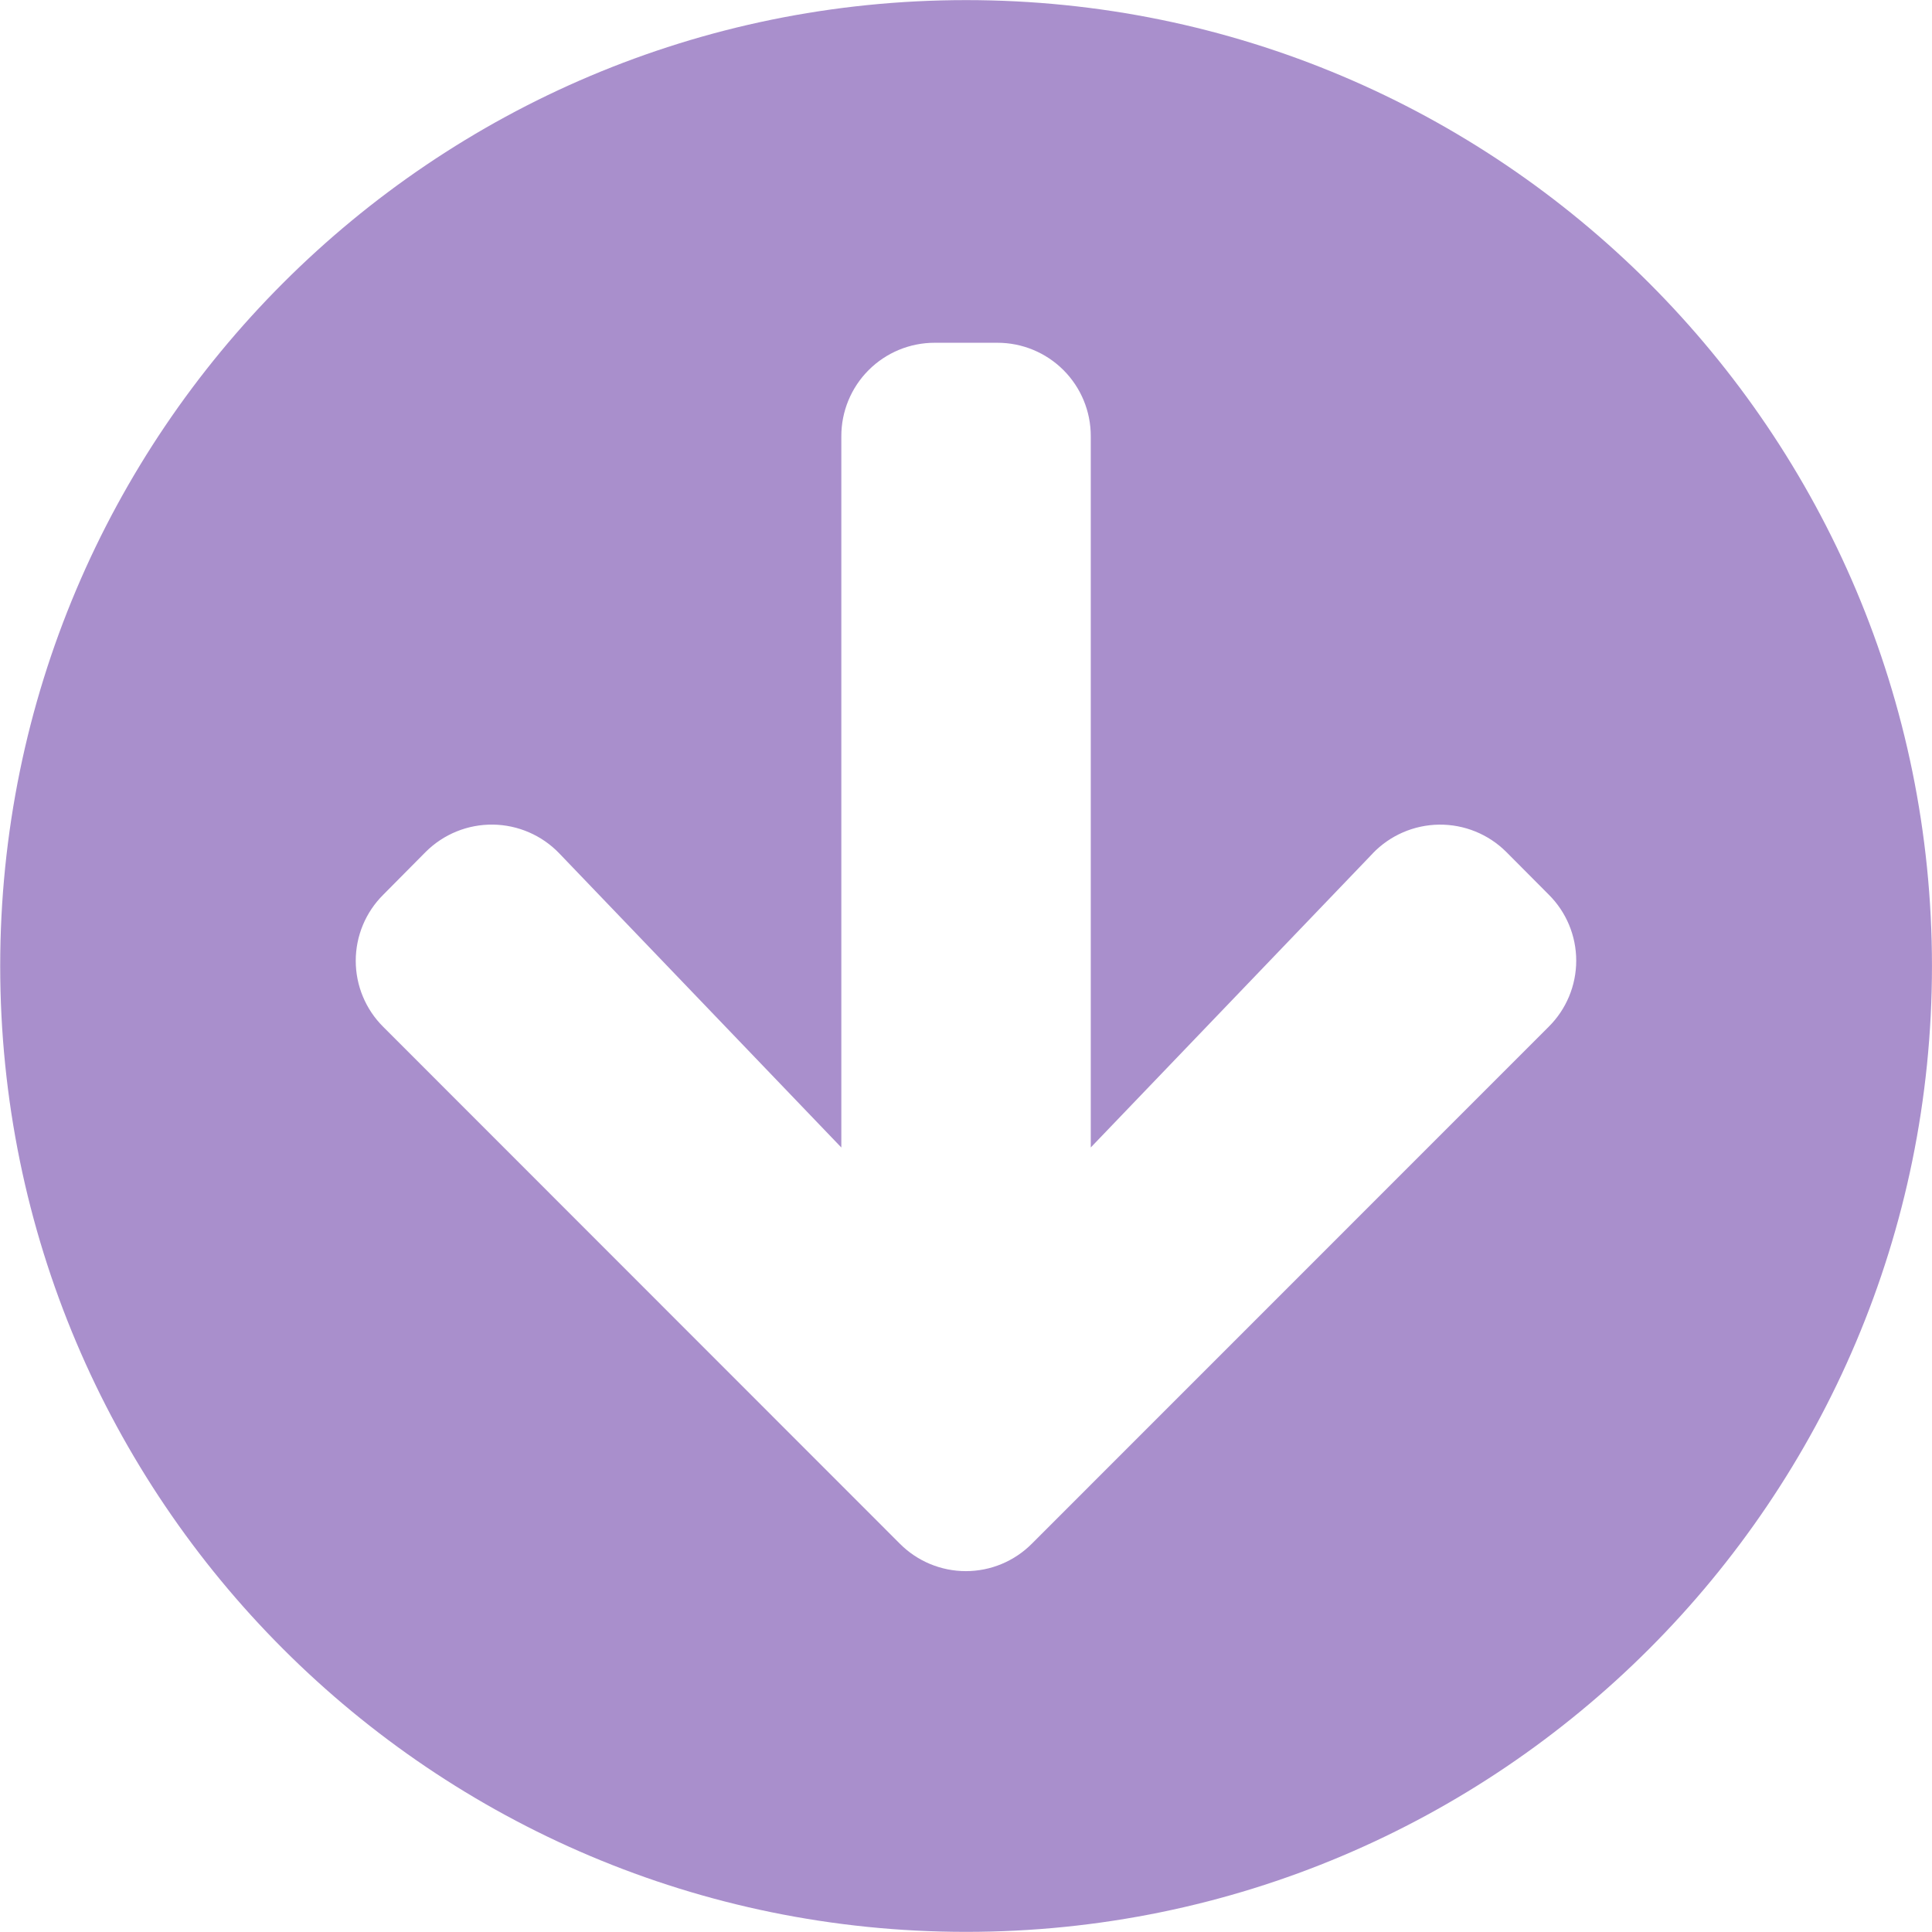
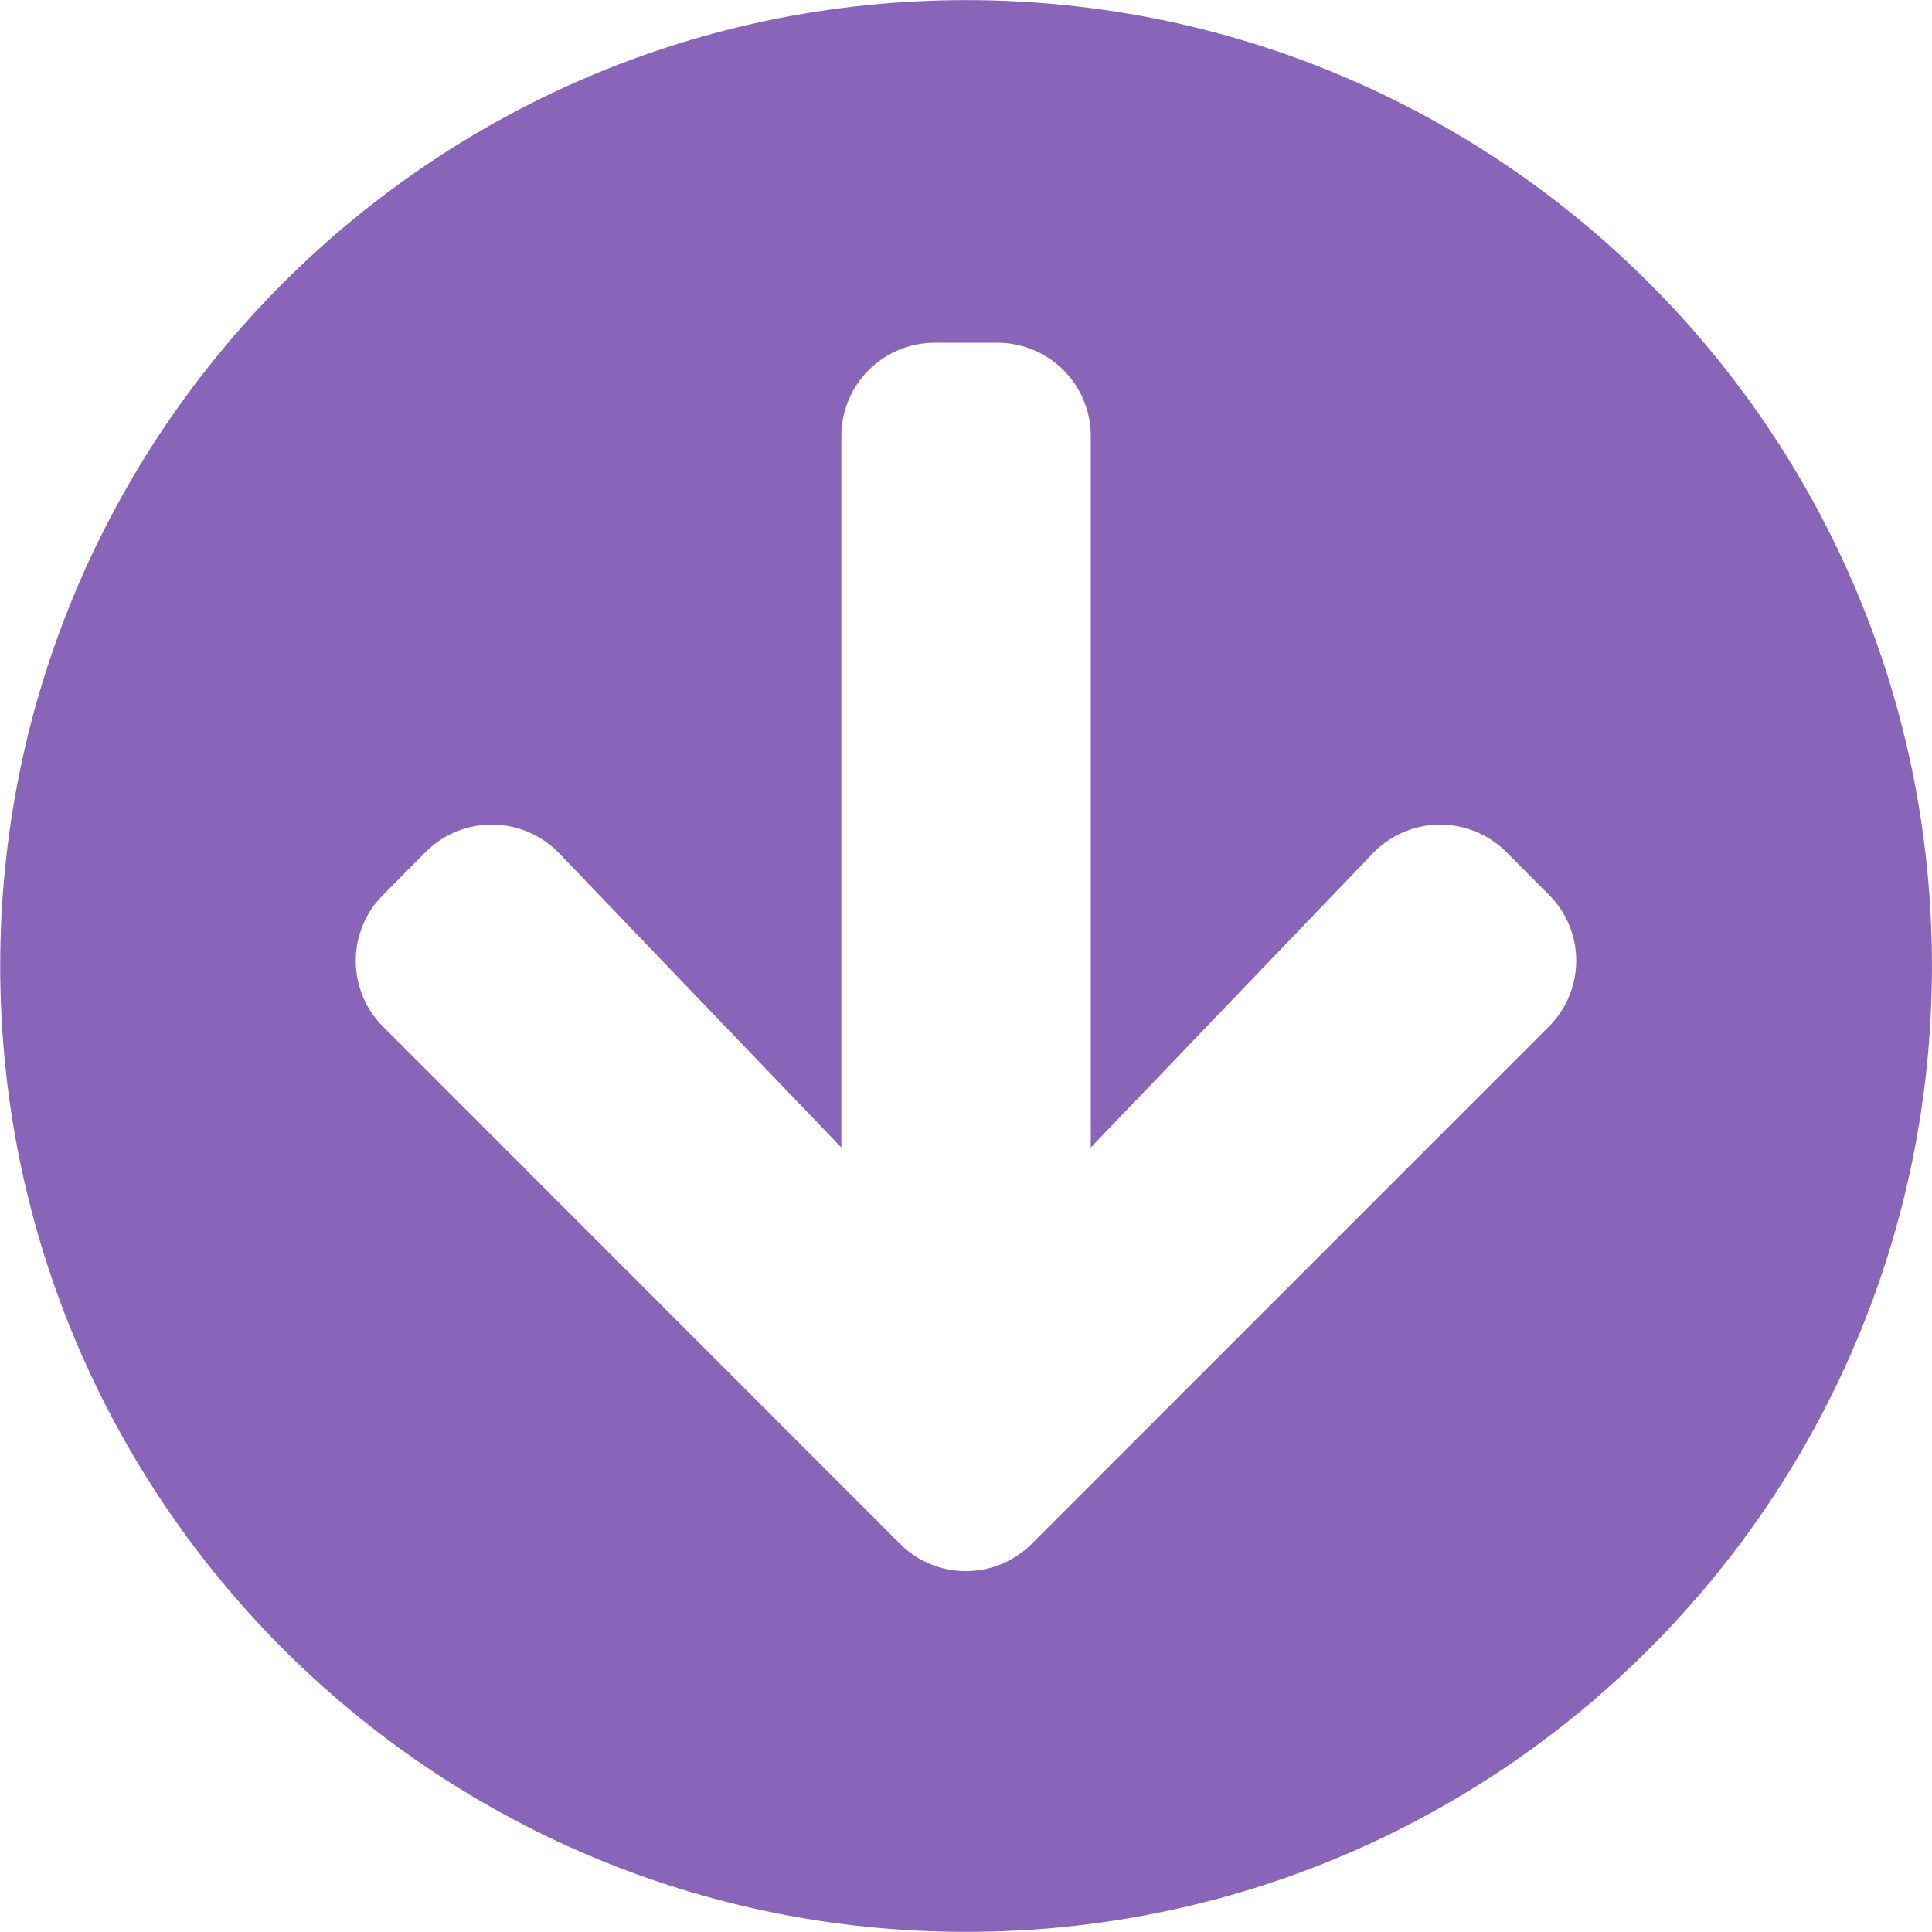
<svg xmlns="http://www.w3.org/2000/svg" width="57.007" height="57.007" viewBox="0 0 57.007 57.007">
-   <path id="Icon_awesome-arrow-circle-down" data-name="Icon awesome-arrow-circle-down" d="M57.569,29.066a28.5,28.5,0,1,1-28.5-28.5A28.5,28.5,0,0,1,57.569,29.066Zm-16.5-3.322-8.321,8.677V13.435a2.752,2.752,0,0,0-2.758-2.758H28.146a2.752,2.752,0,0,0-2.758,2.758V34.422l-8.321-8.677a2.761,2.761,0,0,0-3.942-.046l-1.253,1.264a2.747,2.747,0,0,0,0,3.9L27.112,46.11a2.747,2.747,0,0,0,3.9,0L46.26,30.859a2.747,2.747,0,0,0,0-3.9L45.007,25.7a2.761,2.761,0,0,0-3.942.046Z" transform="translate(-0.563 -0.563)" fill="#a98fcc" />
+   <path id="Icon_awesome-arrow-circle-down" data-name="Icon awesome-arrow-circle-down" d="M57.569,29.066a28.5,28.5,0,1,1-28.5-28.5A28.5,28.5,0,0,1,57.569,29.066Zm-16.5-3.322-8.321,8.677V13.435a2.752,2.752,0,0,0-2.758-2.758H28.146a2.752,2.752,0,0,0-2.758,2.758V34.422l-8.321-8.677a2.761,2.761,0,0,0-3.942-.046l-1.253,1.264a2.747,2.747,0,0,0,0,3.9L27.112,46.11a2.747,2.747,0,0,0,3.9,0L46.26,30.859a2.747,2.747,0,0,0,0-3.9L45.007,25.7a2.761,2.761,0,0,0-3.942.046Z" transform="translate(-0.563 -0.563)" fill="#8865B8" />
</svg>
